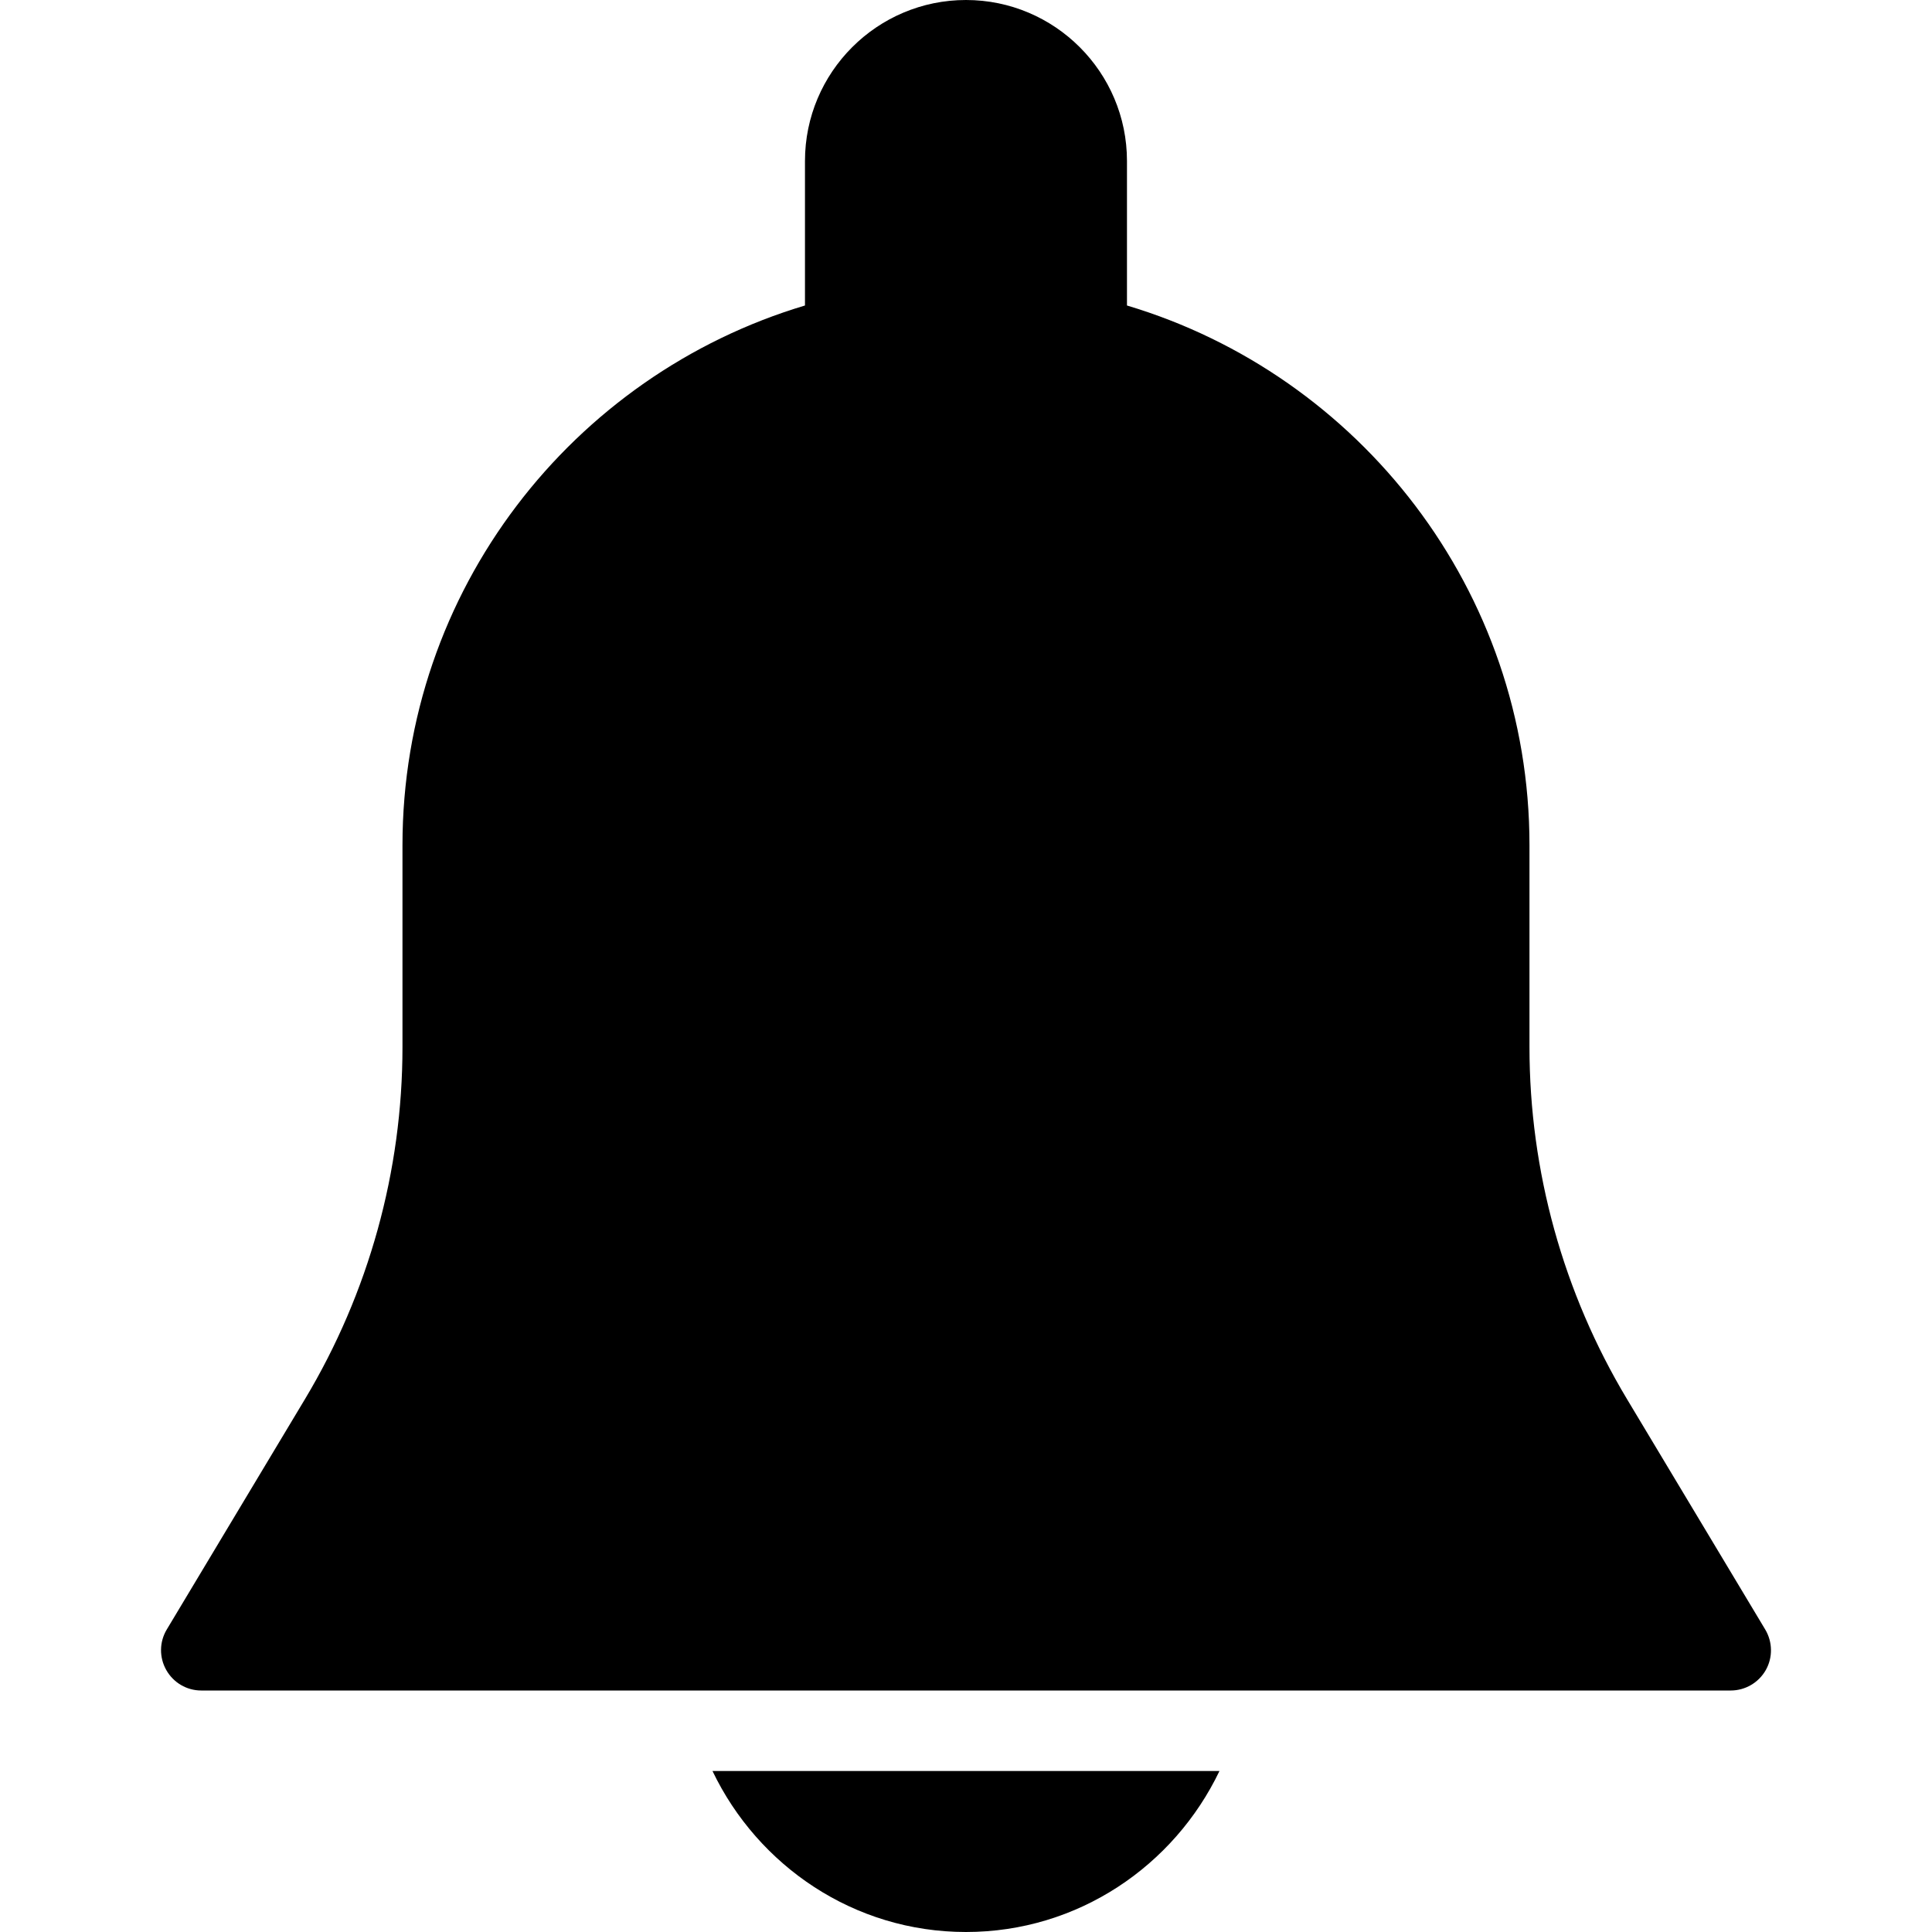
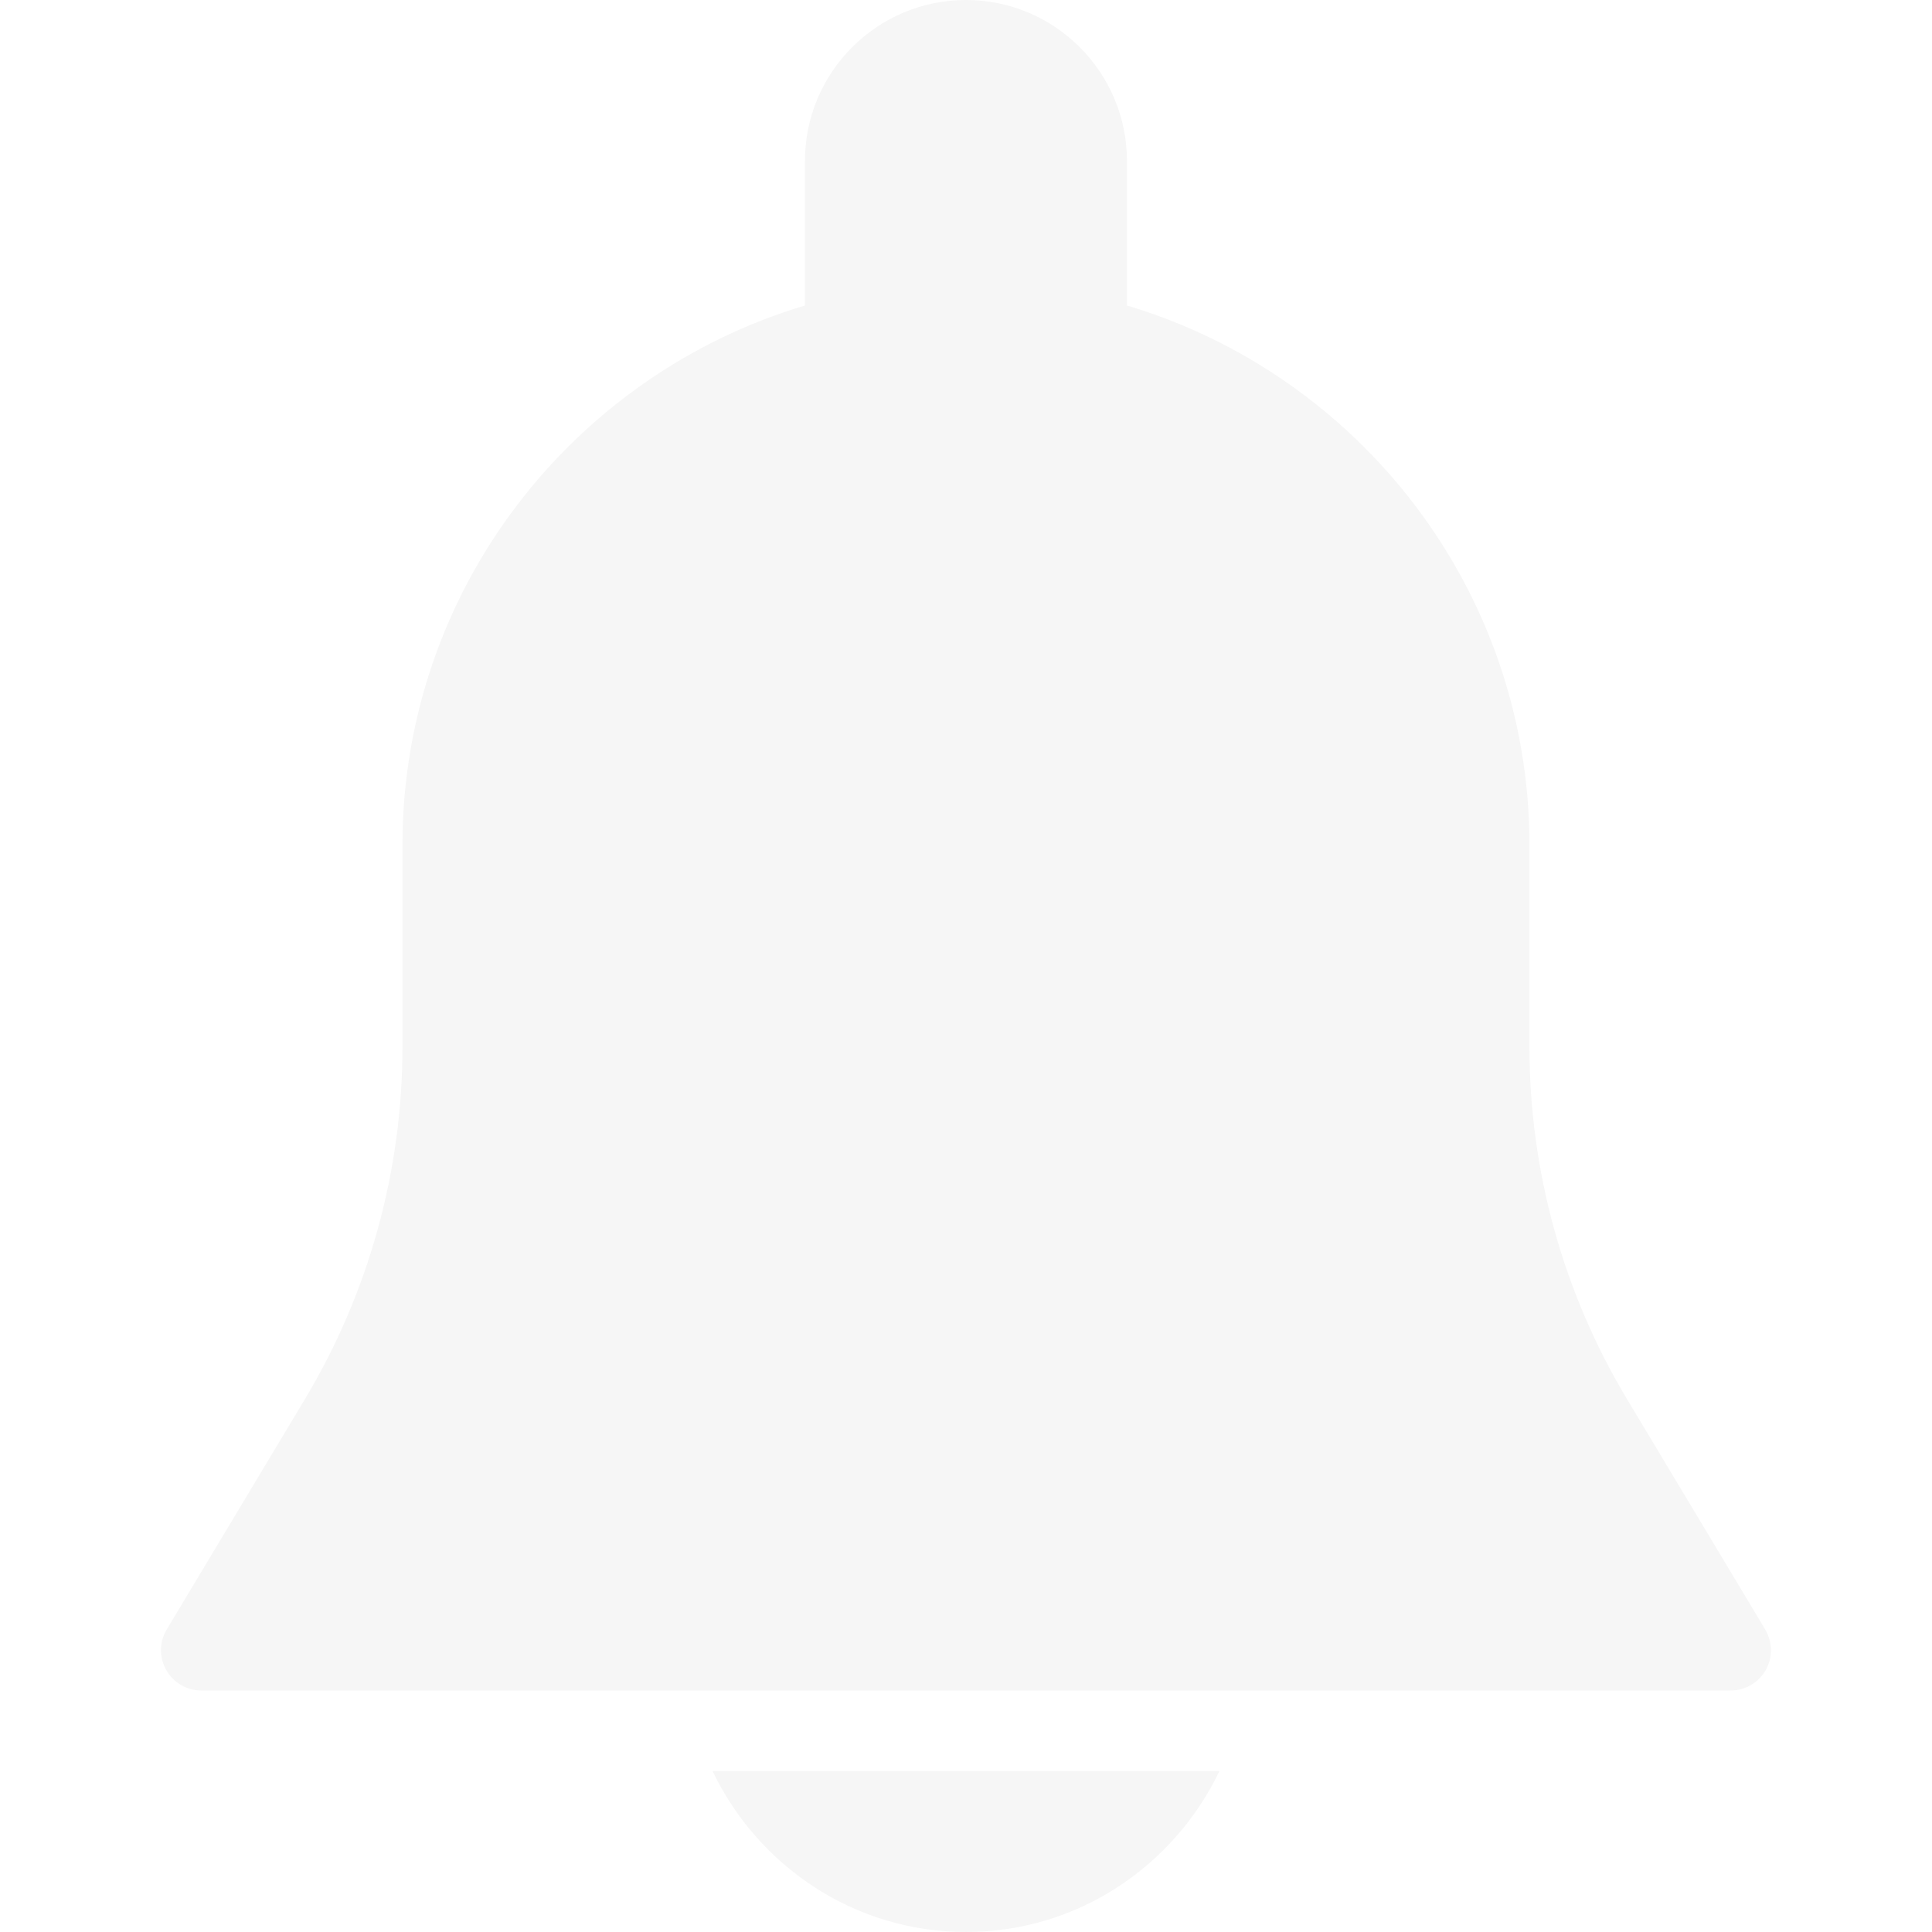
- <svg xmlns="http://www.w3.org/2000/svg" version="1.1" id="Capa_1" x="0px" y="0px" viewBox="0 0 512 512" style="enable-background:new 0 0 512 512;" xml:space="preserve">
-   <g>
-     <g>
-       <path d="M467.812,431.851l-36.629-61.056c-16.917-28.181-25.856-60.459-25.856-93.312V224c0-67.52-45.056-124.629-106.667-143.04    V42.667C298.66,19.136,279.524,0,255.993,0s-42.667,19.136-42.667,42.667V80.96C151.716,99.371,106.66,156.48,106.66,224v53.483    c0,32.853-8.939,65.109-25.835,93.291l-36.629,61.056c-1.984,3.307-2.027,7.403-0.128,10.752c1.899,3.349,5.419,5.419,9.259,5.419    H458.66c3.84,0,7.381-2.069,9.28-5.397C469.839,439.275,469.775,435.136,467.812,431.851z" />
+ <svg xmlns="http://www.w3.org/2000/svg" enable-background="new 0 0 512 512" version="1.1" viewBox="0 0 512 512" xml:space="preserve">
+   <g fill="#f6f6f6">
+     <g fill="#f6f6f6">
+       <path d="m467.81 431.85-36.629-61.056c-16.917-28.181-25.856-60.459-25.856-93.312v-53.483c0-67.52-45.056-124.63-106.67-143.04v-38.293c0-23.531-19.136-42.667-42.667-42.667s-42.667 19.136-42.667 42.667v38.293c-61.61 18.411-106.67 75.52-106.67 143.04v53.483c0 32.853-8.939 65.109-25.835 93.291l-36.629 61.056c-1.984 3.307-2.027 7.403-0.128 10.752s5.419 5.419 9.259 5.419h405.33c3.84 0 7.381-2.069 9.28-5.397 1.899-3.329 1.835-7.468-0.128-10.753z" fill="#f6f6f6" />
    </g>
  </g>
-   <g>
-     <g>
-       <path d="M188.815,469.333C200.847,494.464,226.319,512,255.993,512s55.147-17.536,67.179-42.667H188.815z" />
+   <g fill="#f6f6f6">
+     <g fill="#f6f6f6">
+       <path d="m188.82 469.33c12.032 25.131 37.504 42.667 67.178 42.667s55.147-17.536 67.179-42.667h-134.36z" fill="#f6f6f6" />
    </g>
  </g>
-   <g>
- </g>
-   <g>
- </g>
-   <g>
- </g>
-   <g>
- </g>
-   <g>
- </g>
-   <g>
- </g>
-   <g>
- </g>
-   <g>
- </g>
-   <g>
- </g>
-   <g>
- </g>
-   <g>
- </g>
-   <g>
- </g>
-   <g>
- </g>
-   <g>
- </g>
-   <g>
- </g>
</svg>
